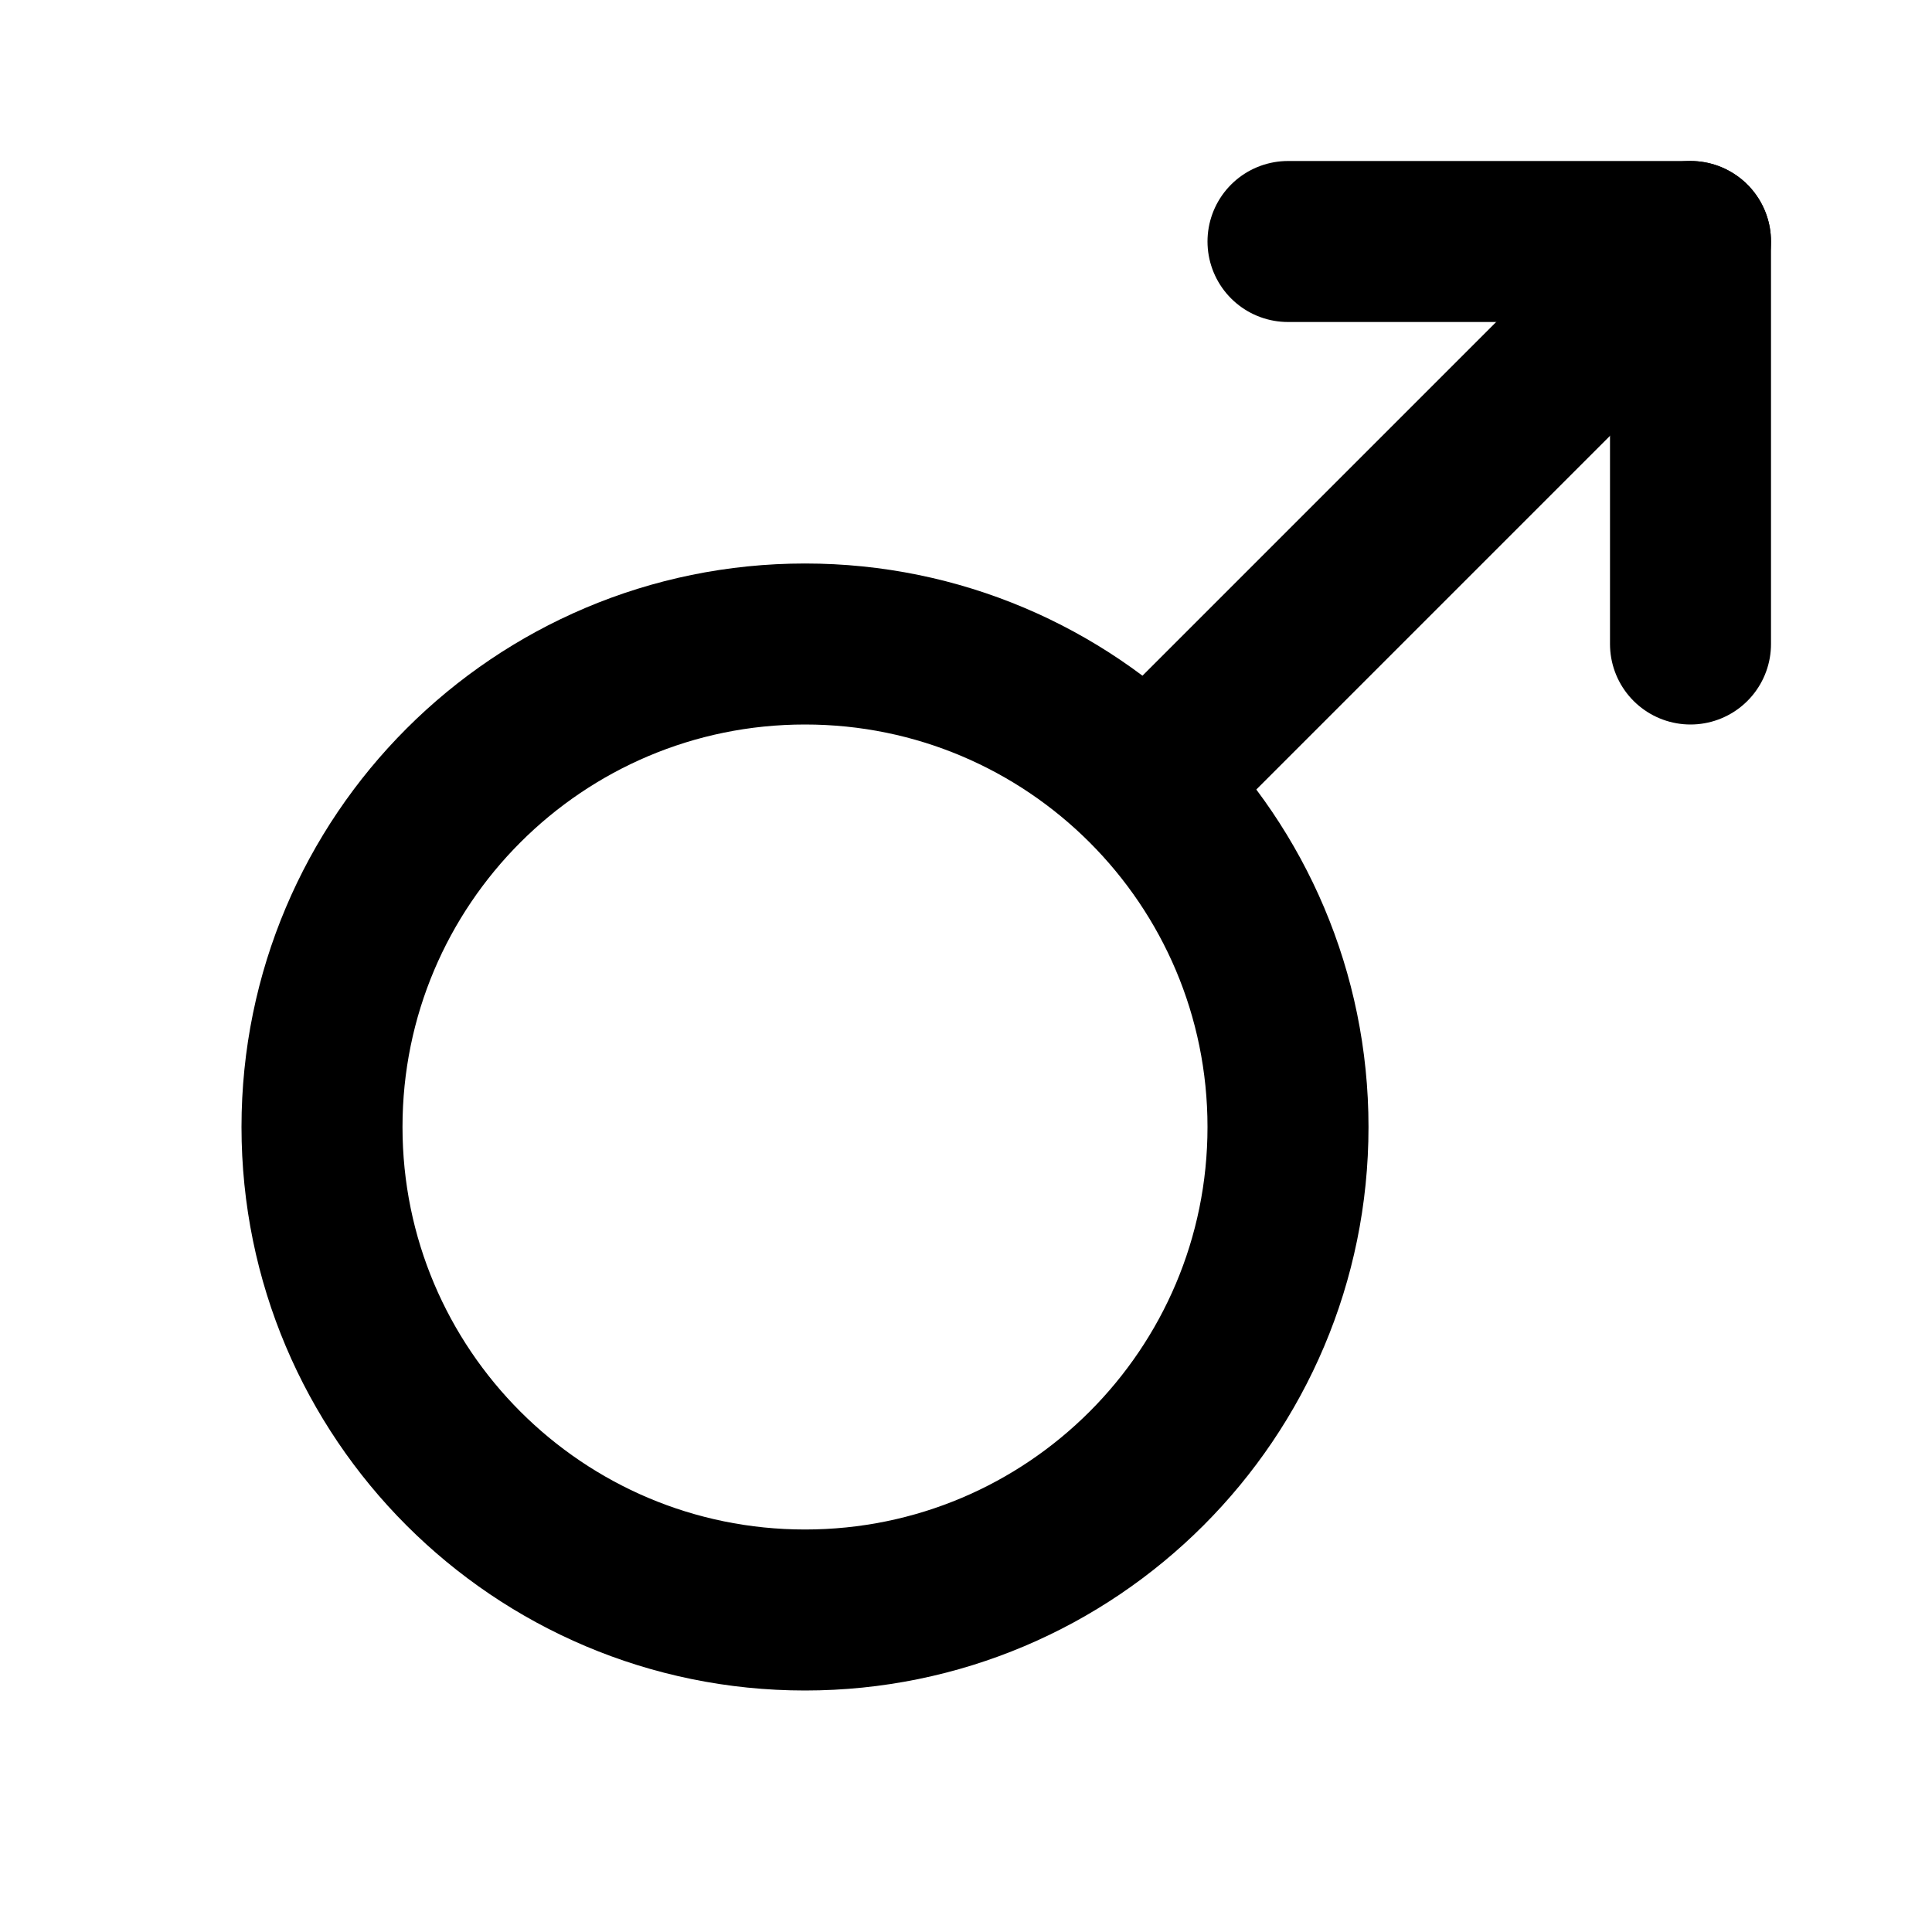
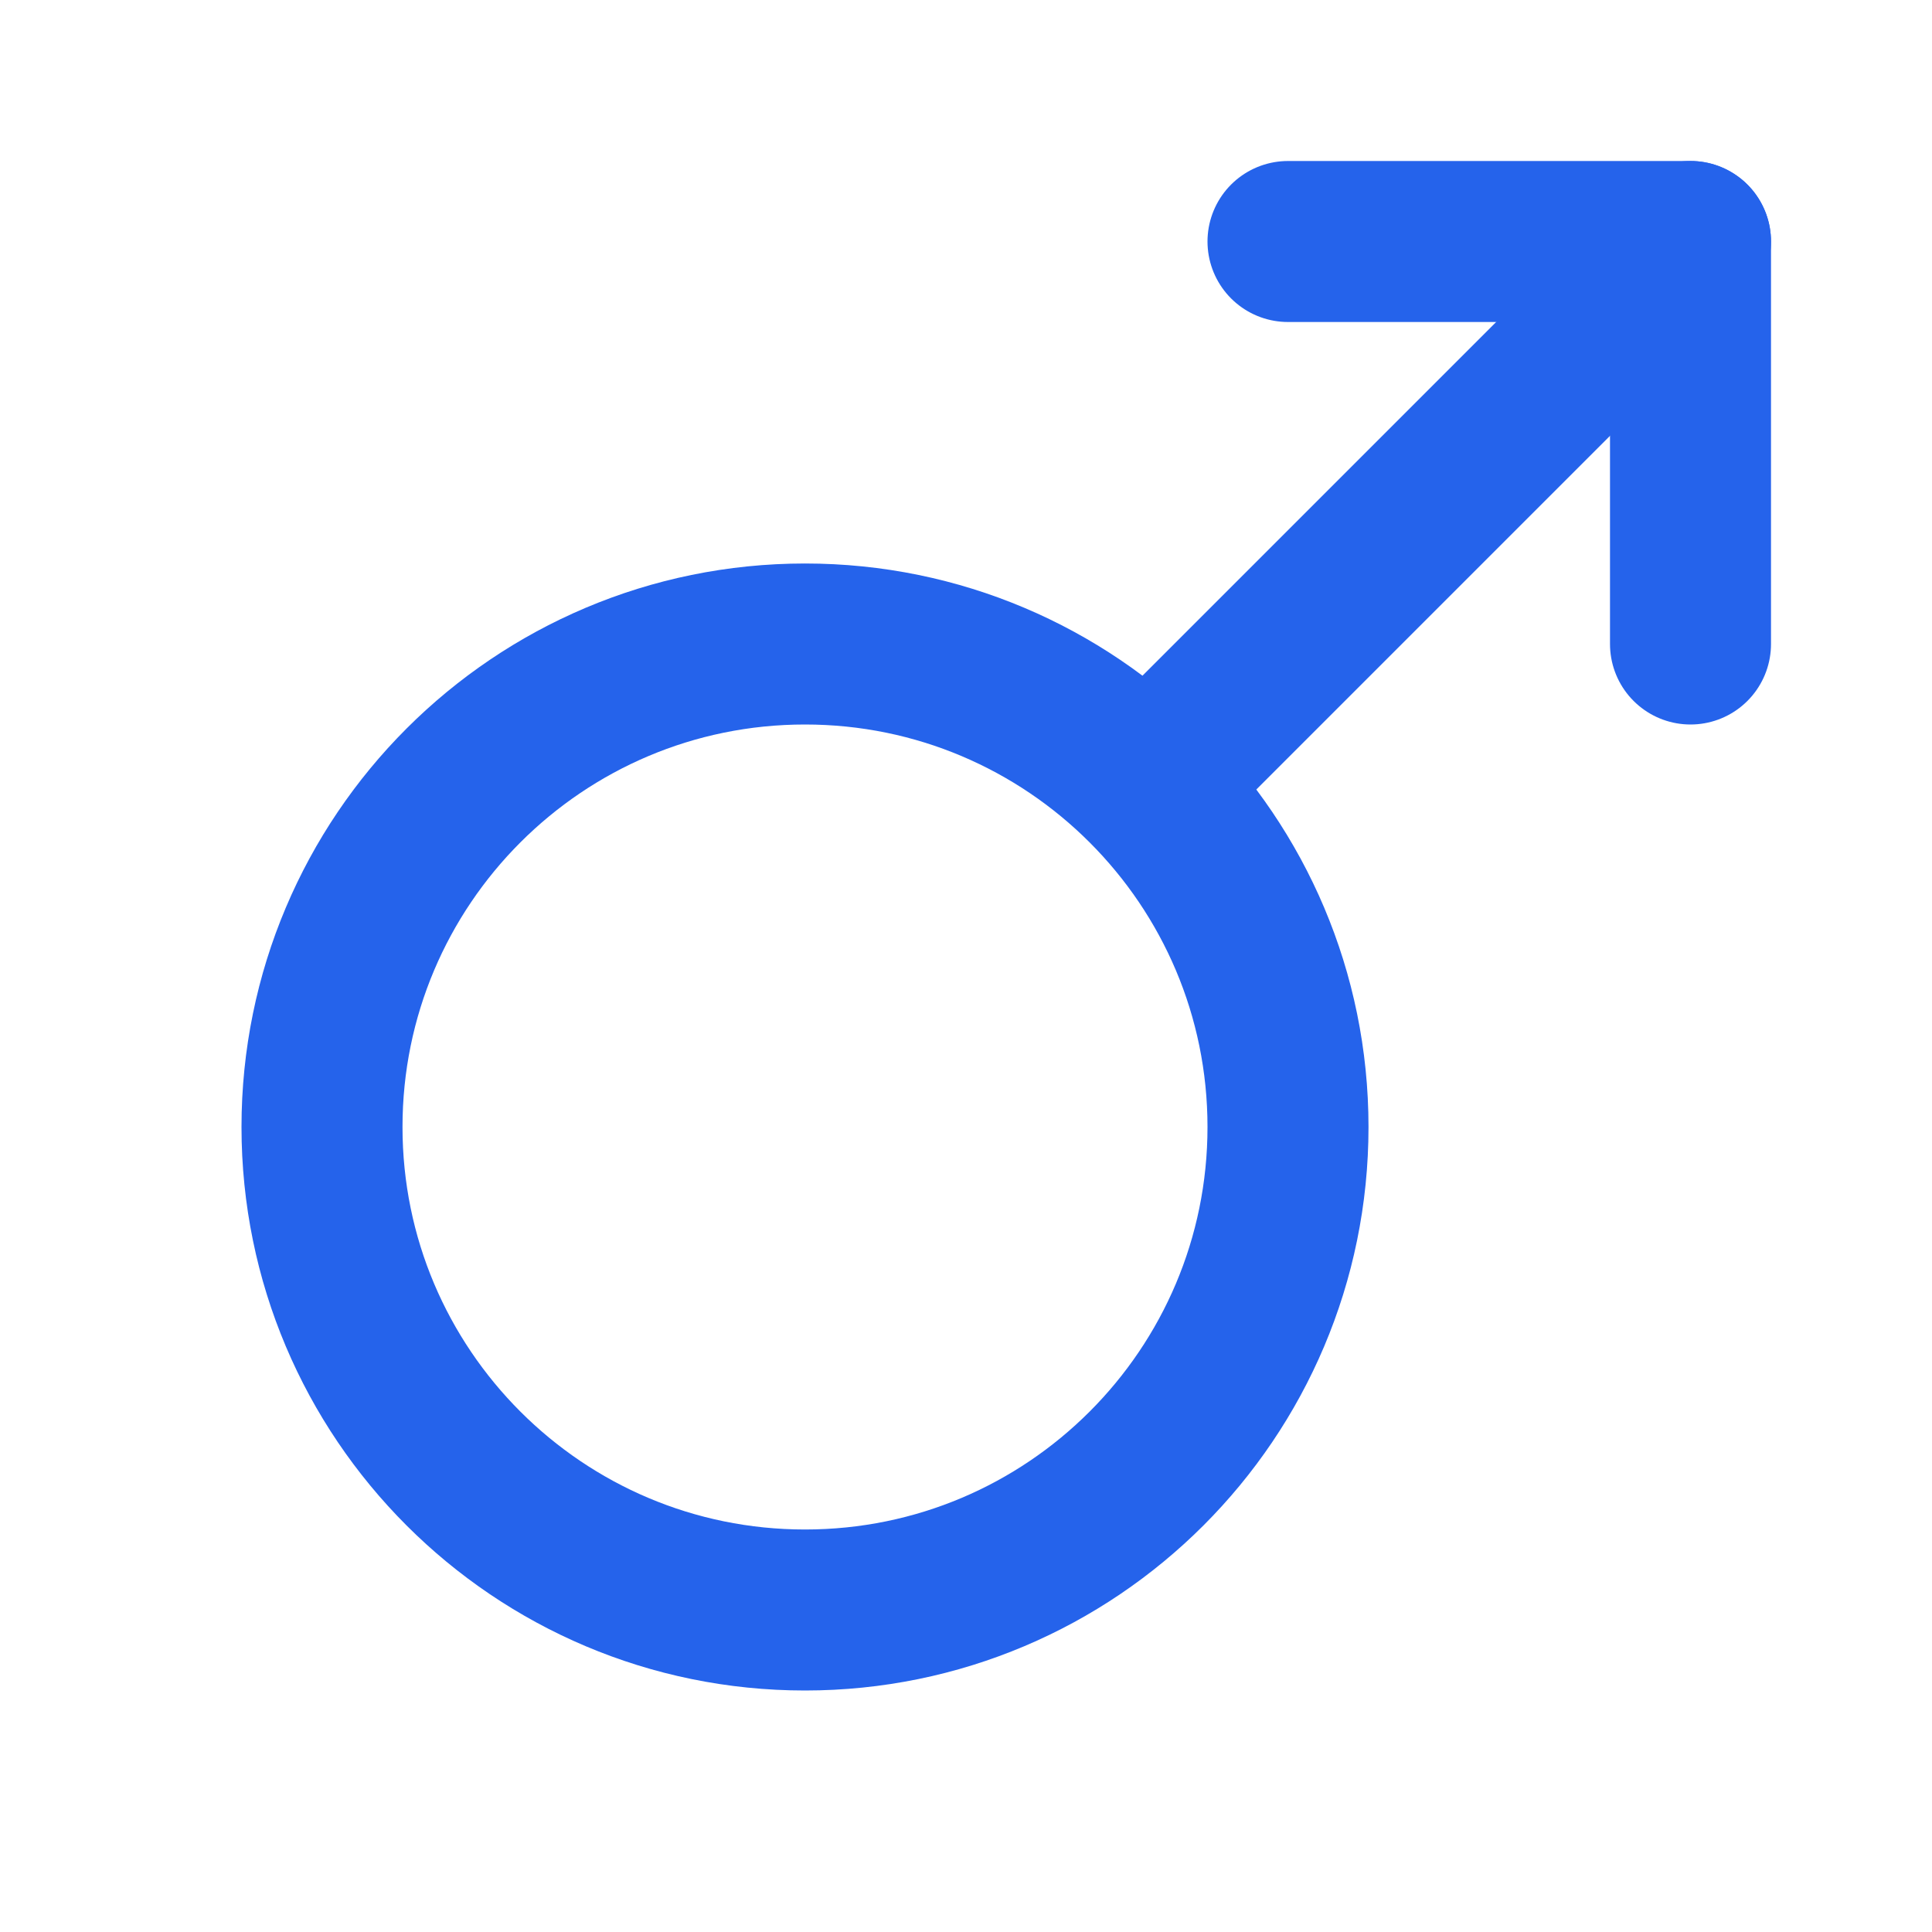
- <svg xmlns="http://www.w3.org/2000/svg" width="24" height="24" viewBox="0 0 24 24" fill="none" stroke="currentColor" stroke-width="2" stroke-linecap="round" stroke-linejoin="round" class="lucide lucide-mars-icon lucide-mars">
+ <svg xmlns="http://www.w3.org/2000/svg" width="24" height="24" viewBox="0 0 24 24" fill="none" stroke="#2563EB" stroke-width="2" stroke-linecap="round" stroke-linejoin="round">
  <path d="M16 3h5v5" />
  <path d="m21 3-6.75 6.75" />
  <circle cx="10" cy="14" r="6" />
</svg>
